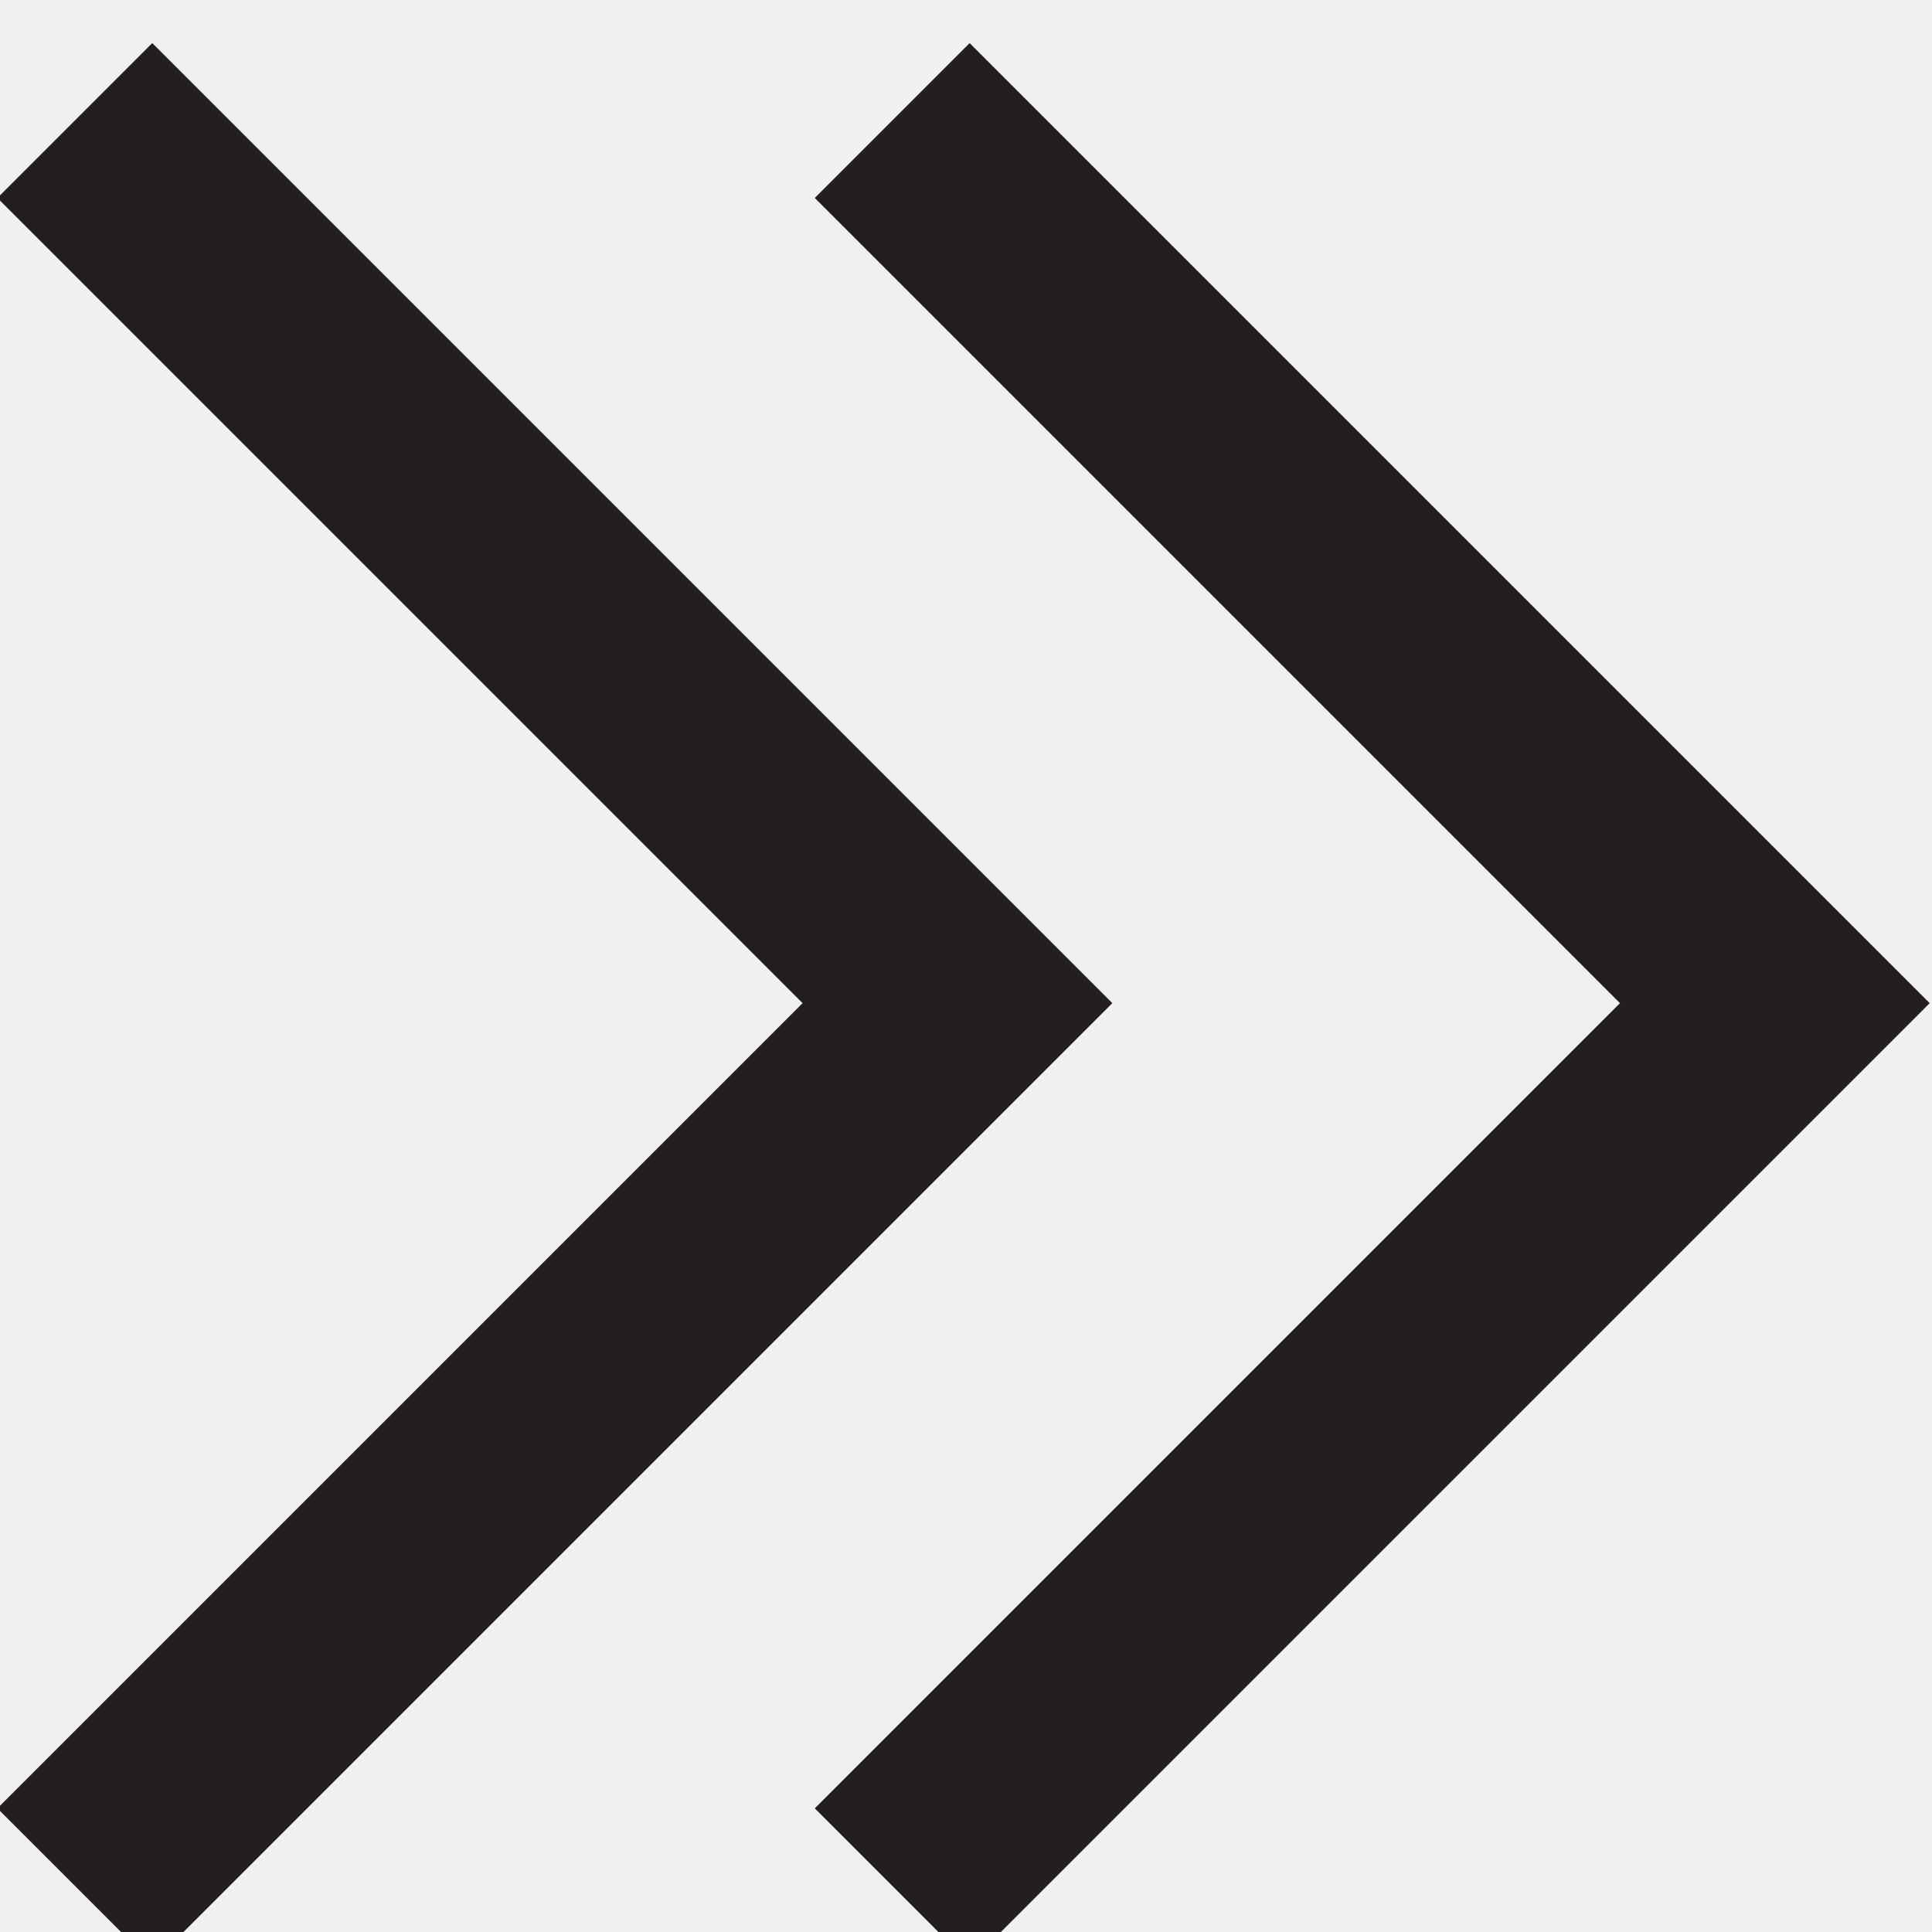
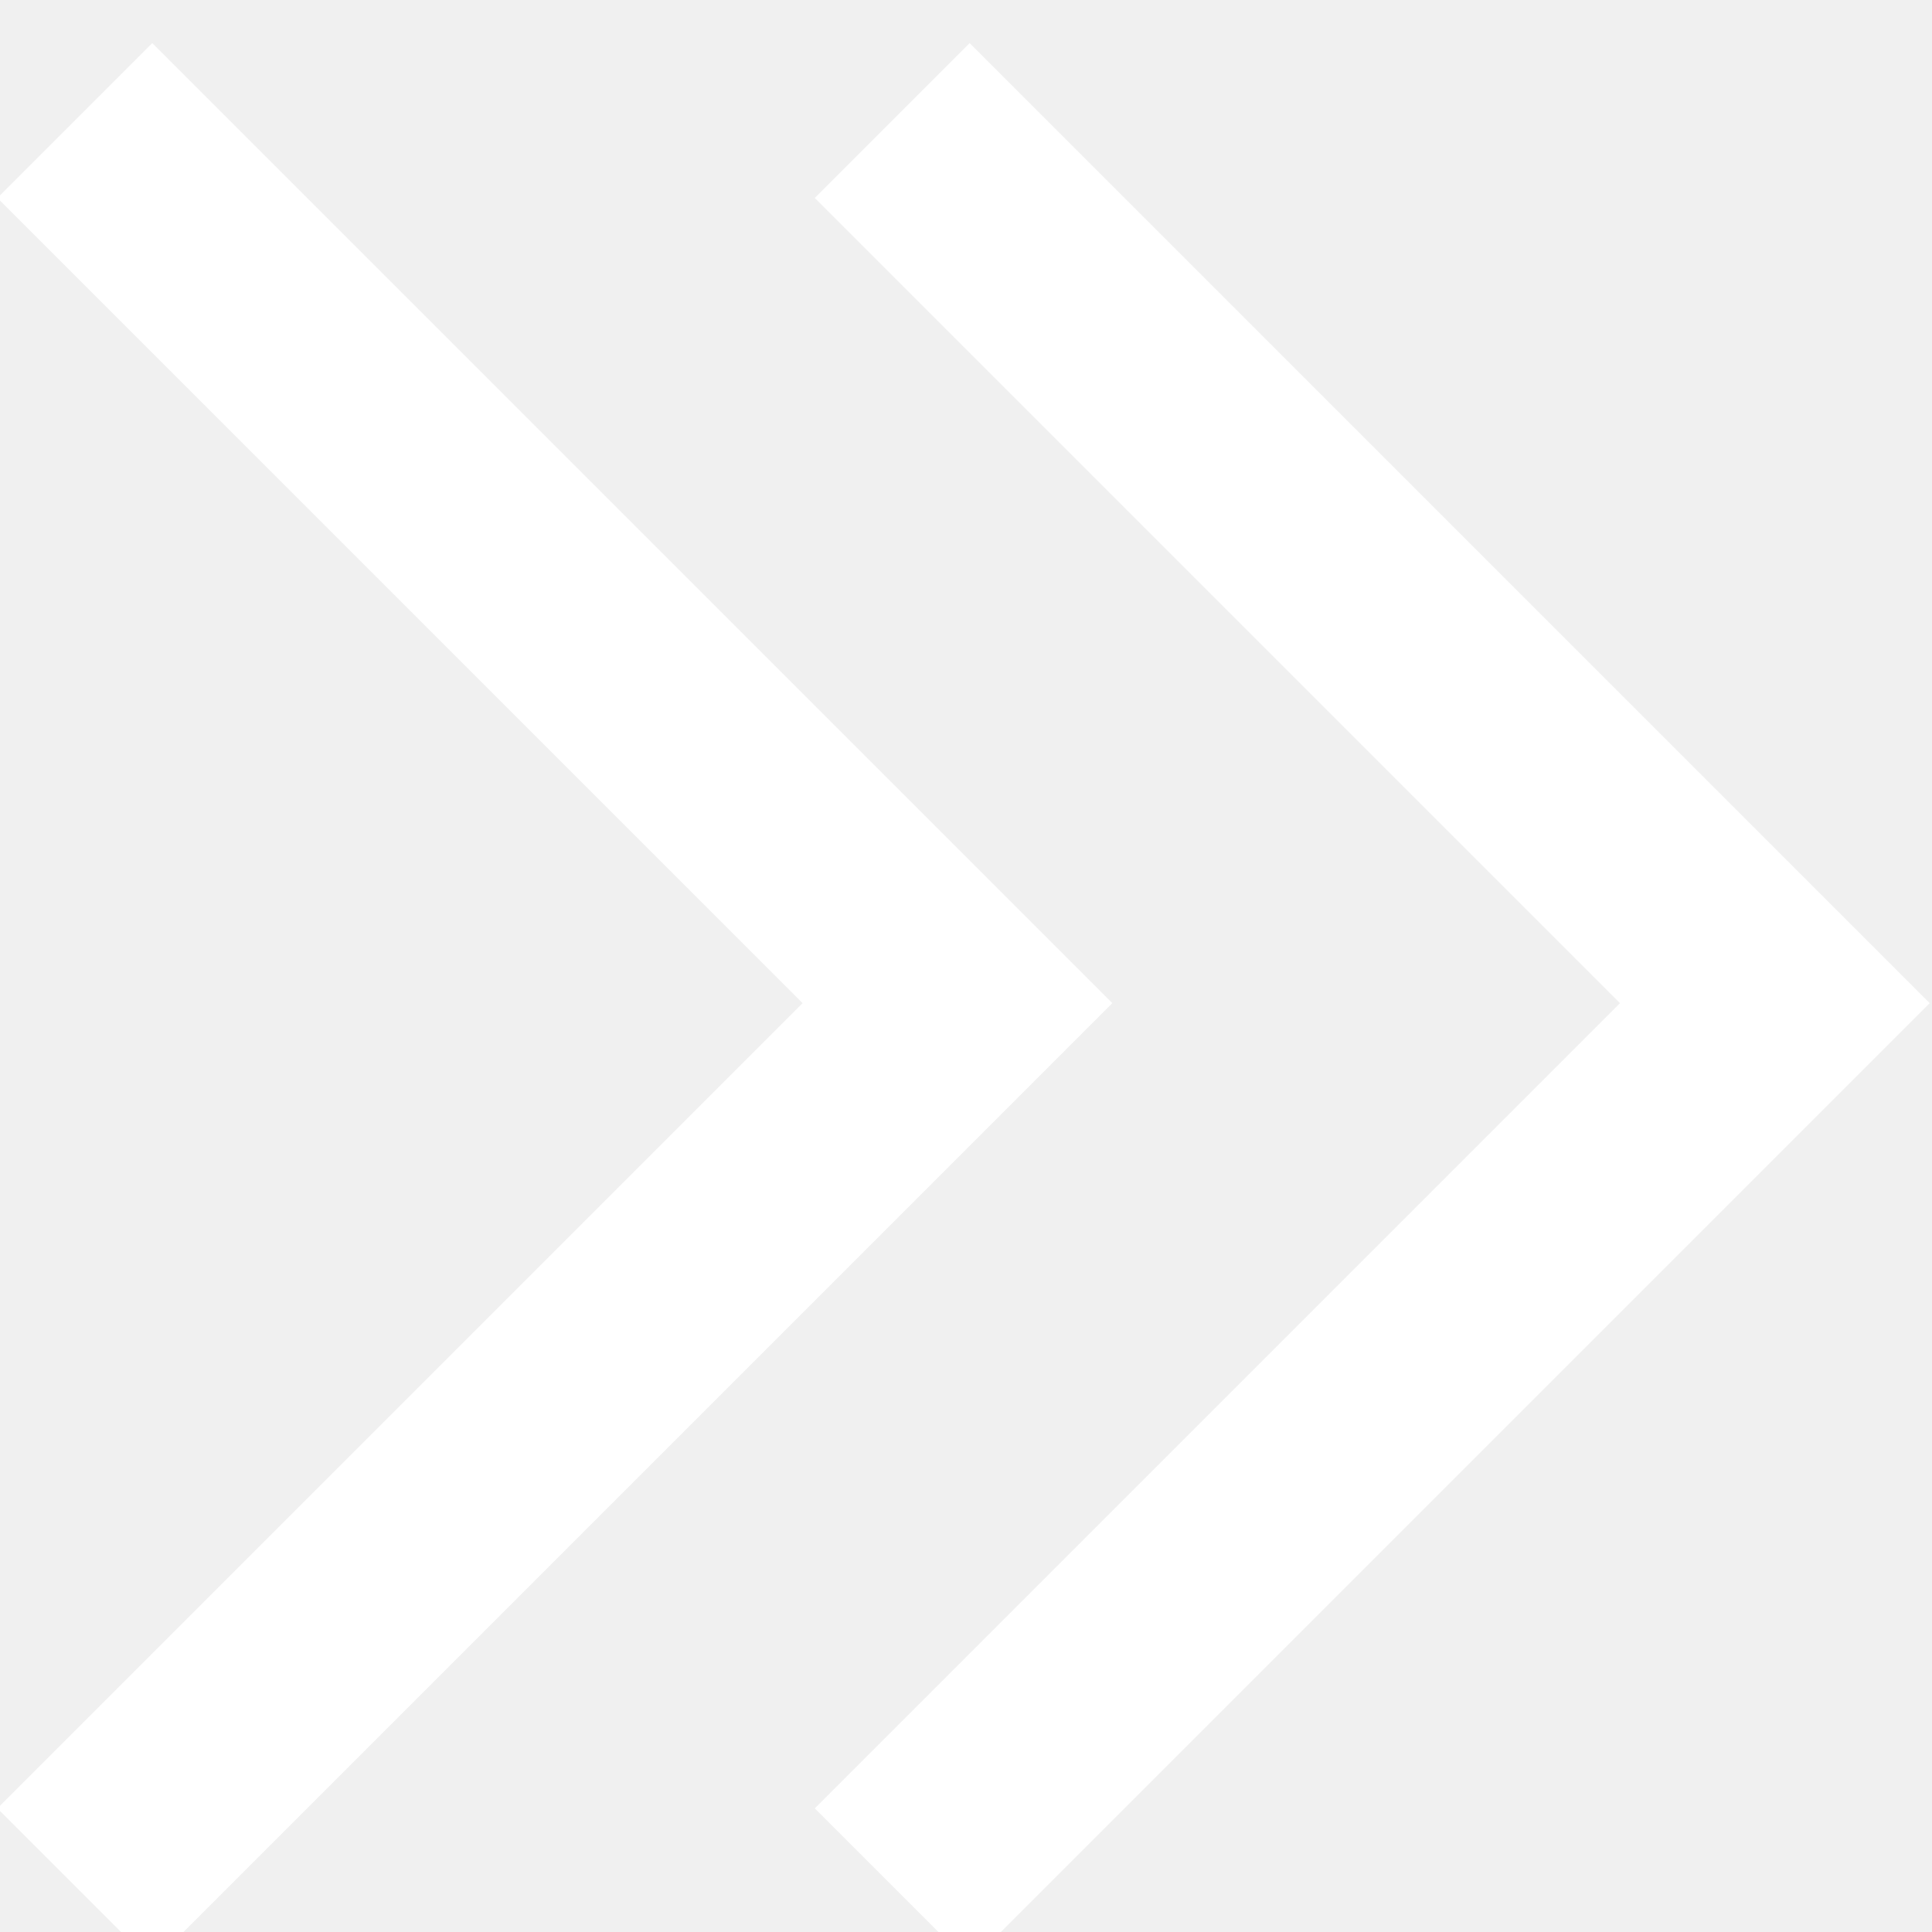
<svg xmlns="http://www.w3.org/2000/svg" enable-background="new 0 0 26 26" height="26px" id="Layer_1" version="1.1" viewBox="0 0 26 26" width="26px" xml:space="preserve">
  <g>
-     <polygon fill="#231F20" points="2.049,0.58 -0.035,2.664 10.801,13.5 -0.035,24.336 2.049,26.42 14.969,13.5  " />
-     <polygon fill="#231F20" points="13.049,0.58 10.965,2.664 21.801,13.5 10.965,24.336 13.049,26.42 25.969,13.5  " />
+     <polygon fill="#FFFFFF" points="2.049,0.58 -0.035,2.664 10.801,13.5 -0.035,24.336 2.049,26.42 14.969,13.5  " />
+     <polygon fill="#FFFFFF" points="13.049,0.58 10.965,2.664 21.801,13.5 10.965,24.336 13.049,26.42 25.969,13.5  " />
  </g>
</svg>
